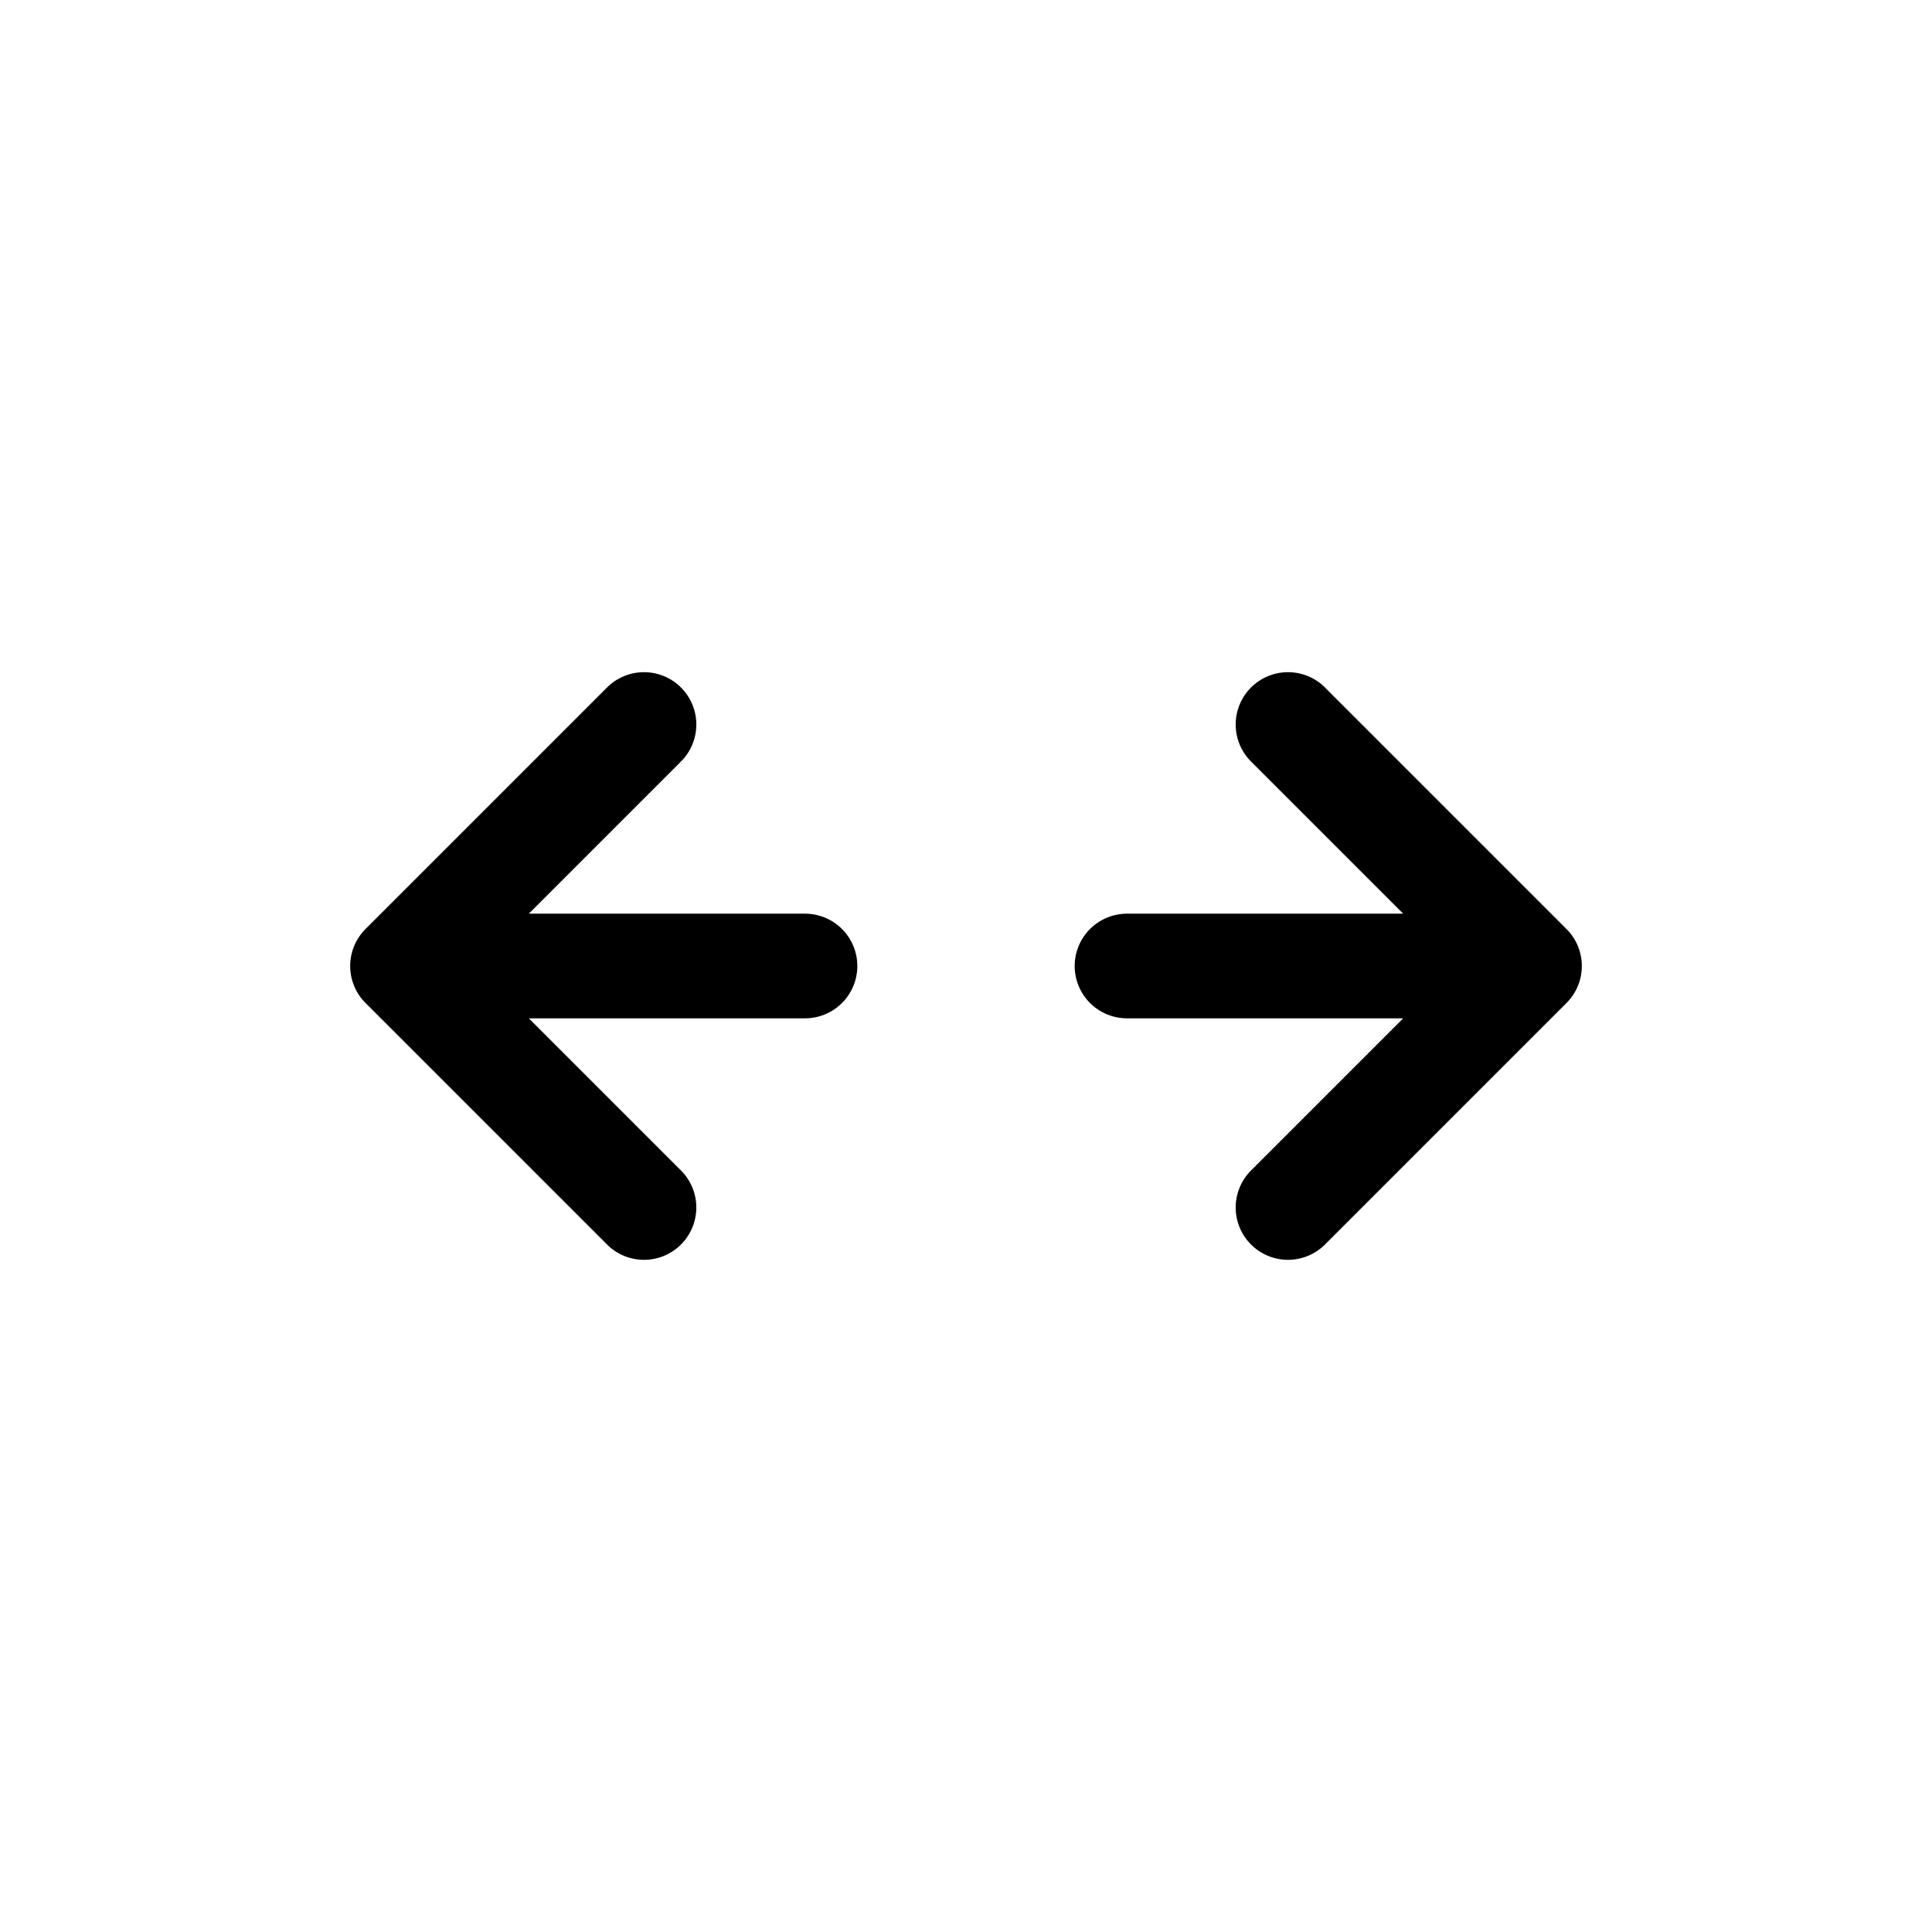
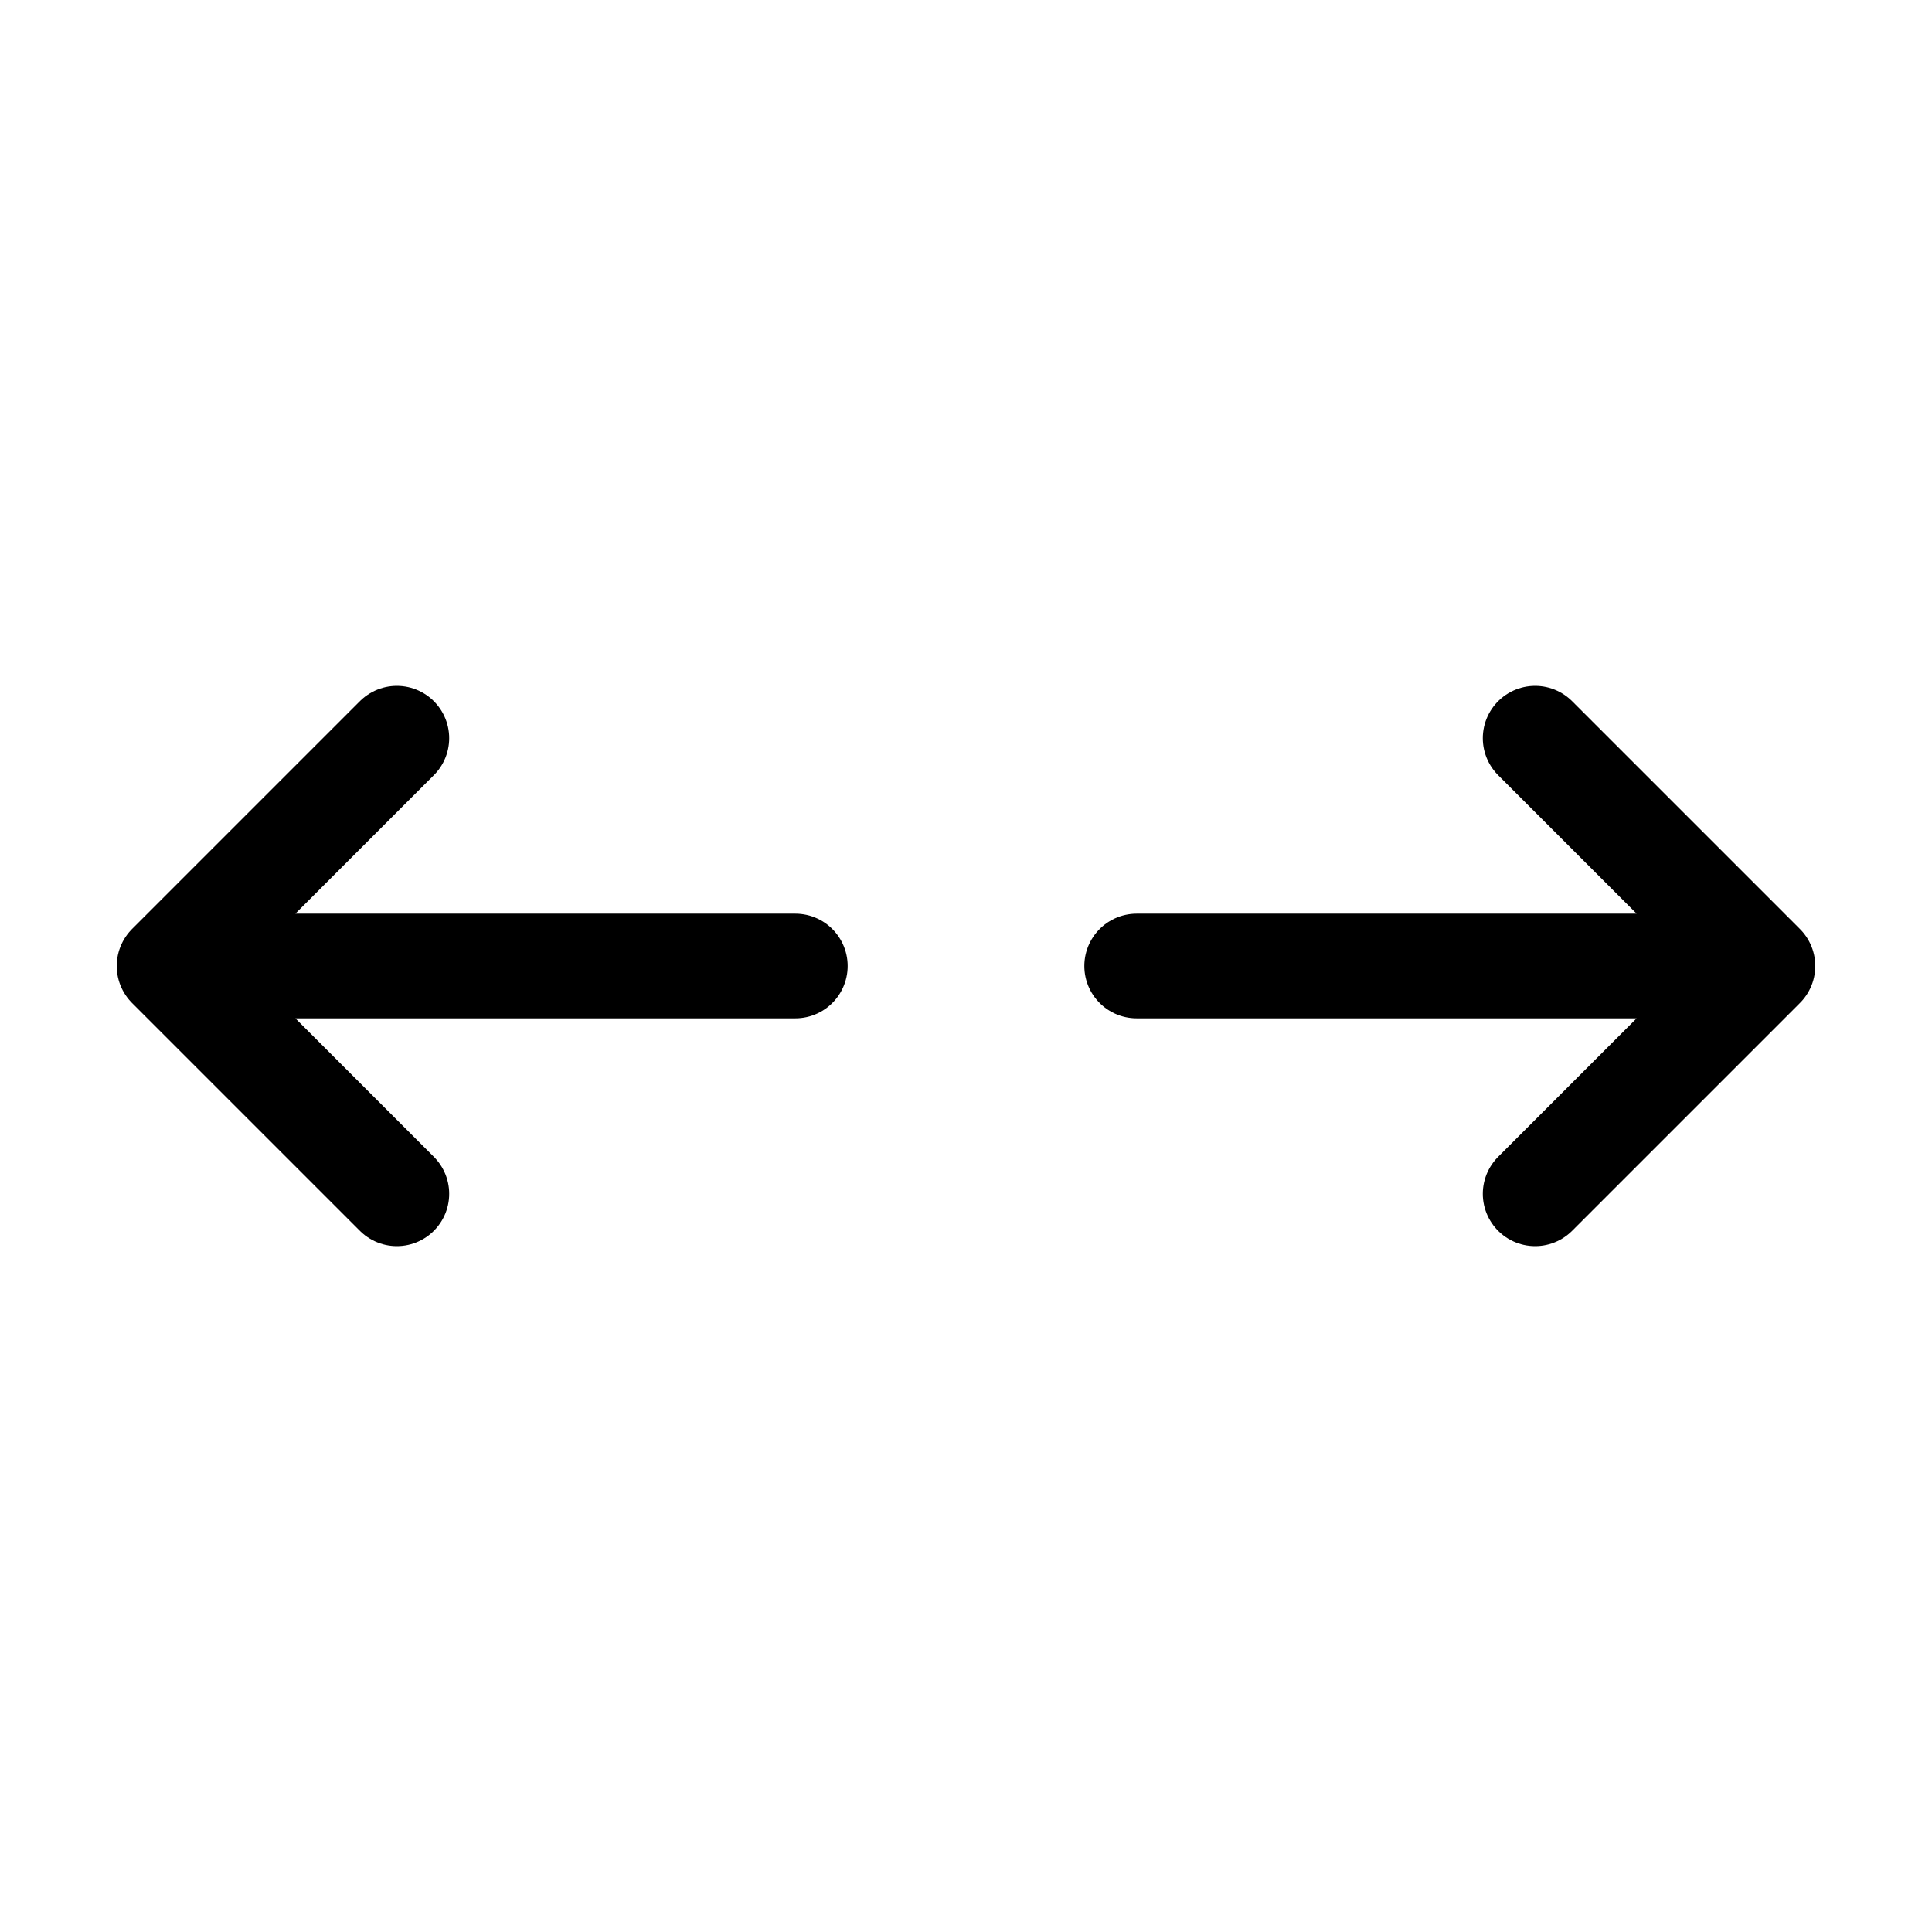
<svg xmlns="http://www.w3.org/2000/svg" width="24" height="24" viewBox="0 0 24 24" fill="none">
-   <path d="M14 12L19 12M19 12L16 9M19 12L16 15" stroke="black" stroke-width="1.3" stroke-linecap="round" stroke-linejoin="round" />
-   <path d="M10 12L5 12M5 12L8 9M5 12L8 15" stroke="black" stroke-width="1.3" stroke-linecap="round" stroke-linejoin="round" />
+   <path d="M14.12 12L21.9 12M21.9 12L19.07 9.17M21.9 12L19.07 14.83" stroke="black" stroke-width="1.3" stroke-linecap="round" stroke-linejoin="round" />
+   <path d="M9.88 12L2.1 12M2.1 12L4.93 9.17M2.1 12L4.93 14.83" stroke="black" stroke-width="1.3" stroke-linecap="round" stroke-linejoin="round" />
</svg>
